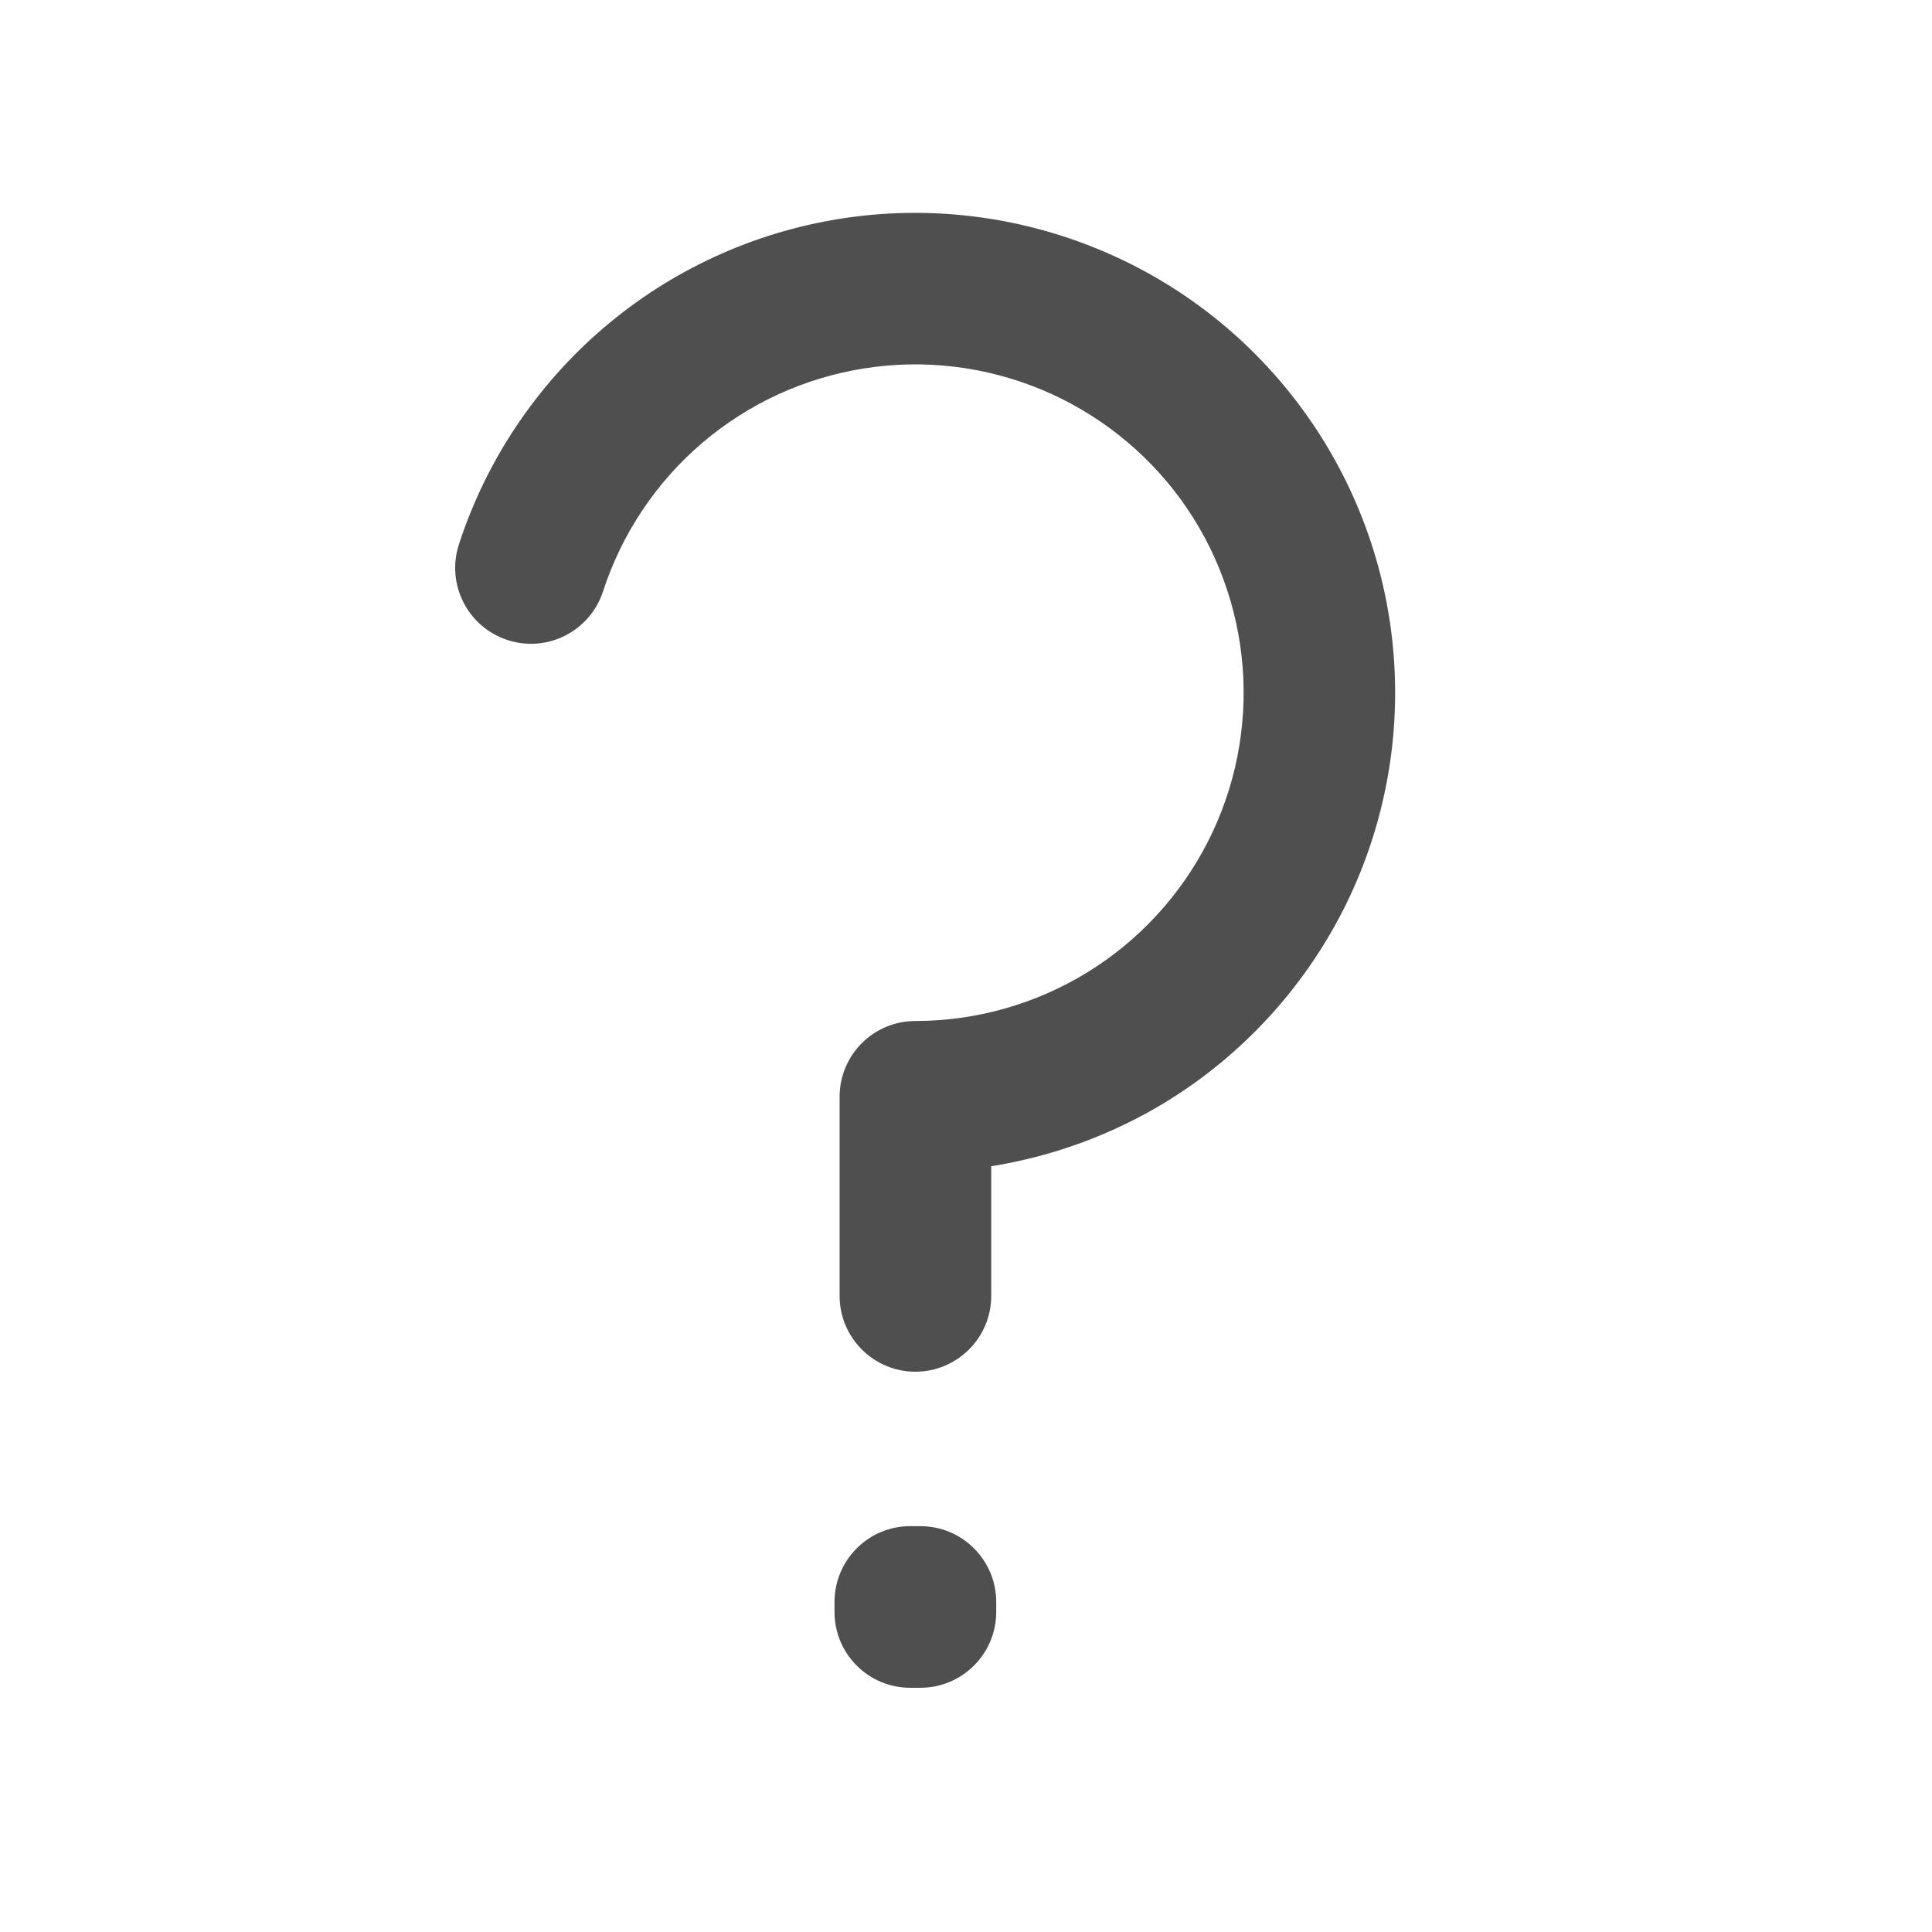
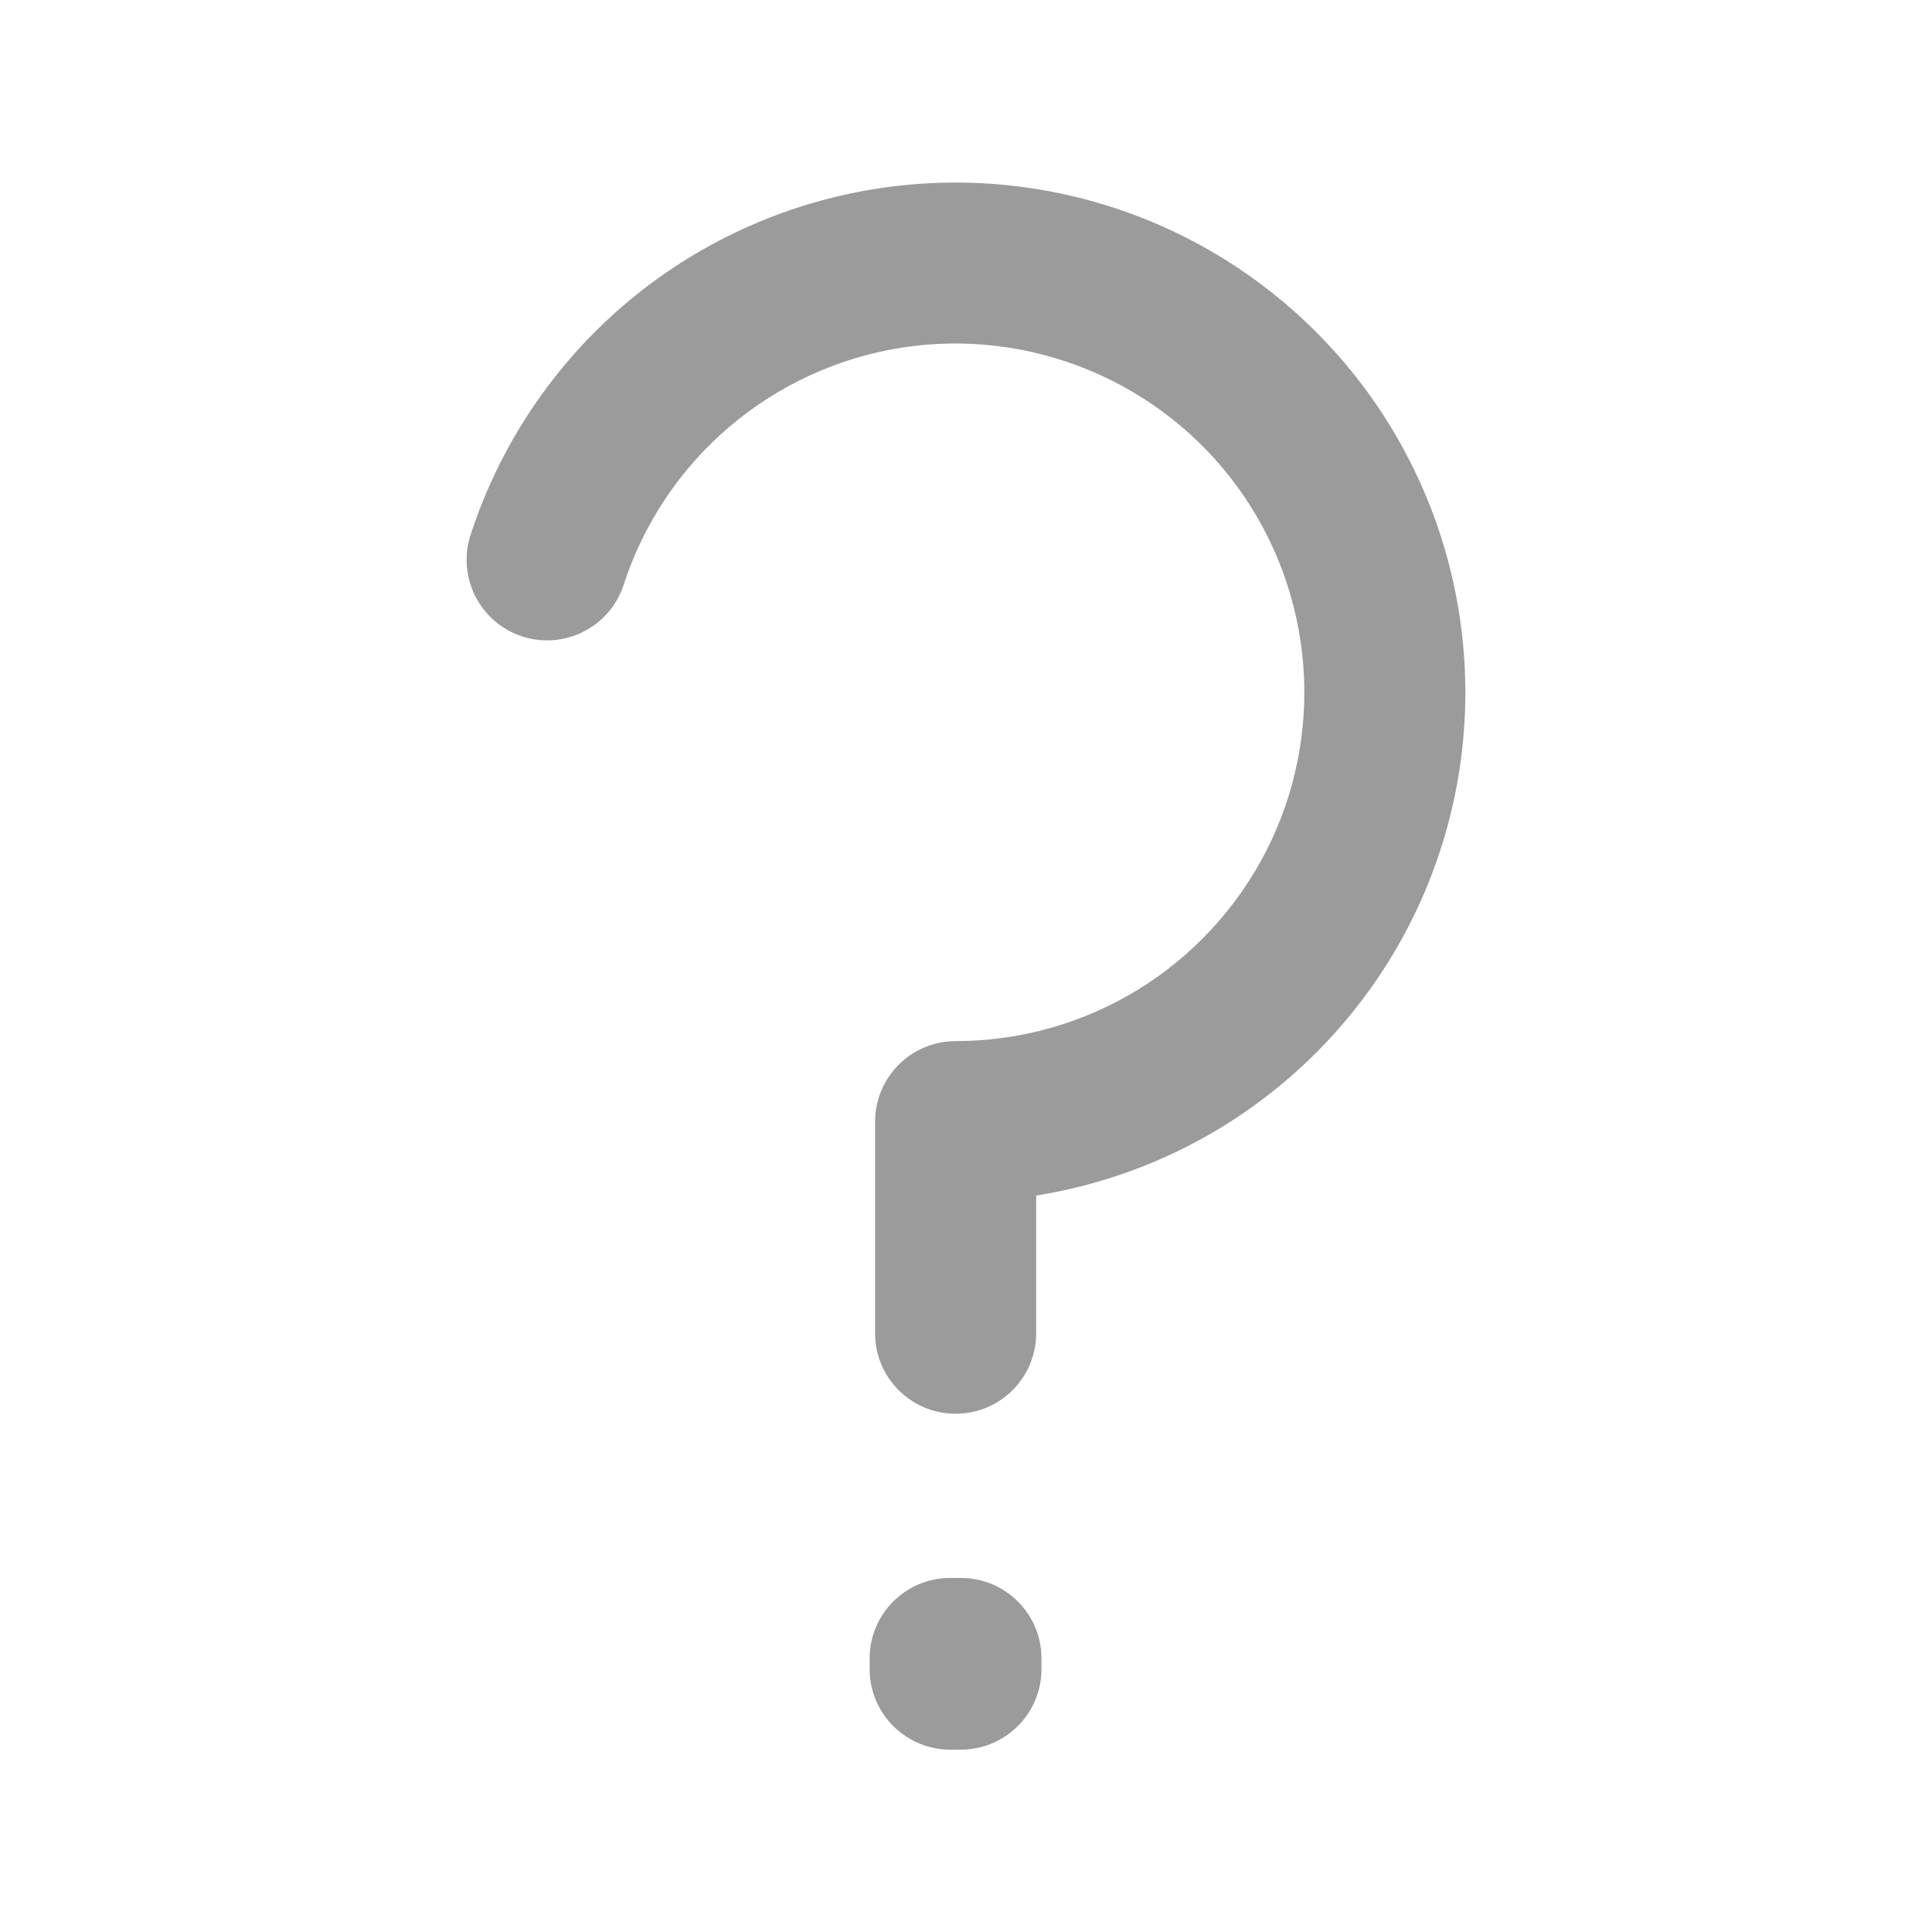
- <svg xmlns="http://www.w3.org/2000/svg" width="17" height="17" viewBox="0 0 17 17" fill="none">
-   <path d="M8.099 13.429C8.467 13.429 8.766 13.728 8.766 14.096V14.184C8.766 14.552 8.467 14.851 8.099 14.851H8.009C7.641 14.851 7.343 14.552 7.343 14.184V14.096C7.343 13.728 7.641 13.429 8.009 13.429H8.099ZM7.388 11.403V9.65C7.388 9.283 7.686 8.984 8.054 8.984C8.586 8.984 9.11 8.836 9.564 8.558C10.018 8.28 10.386 7.881 10.628 7.407C10.87 6.932 10.976 6.399 10.934 5.868C10.892 5.337 10.704 4.827 10.391 4.396C10.078 3.966 9.651 3.63 9.159 3.426C8.667 3.223 8.128 3.158 7.602 3.242C7.076 3.325 6.582 3.553 6.177 3.899C5.772 4.245 5.471 4.697 5.306 5.204C5.192 5.554 4.816 5.746 4.466 5.632C4.116 5.518 3.924 5.141 4.038 4.791C4.278 4.051 4.72 3.391 5.311 2.885C5.903 2.379 6.623 2.047 7.392 1.925C8.161 1.803 8.95 1.897 9.669 2.195C10.389 2.492 11.011 2.983 11.469 3.613C11.927 4.243 12.202 4.987 12.263 5.764C12.324 6.54 12.17 7.317 11.817 8.011C11.463 8.705 10.924 9.288 10.261 9.695C9.788 9.984 9.265 10.175 8.722 10.262V11.403C8.722 11.771 8.423 12.069 8.055 12.07C7.687 12.07 7.388 11.771 7.388 11.403Z" fill="#4F4F4F" />
+ <svg xmlns="http://www.w3.org/2000/svg" width="16" height="16" viewBox="0 0 16 16" fill="none">
+   <path d="M7.958 13.068C8.326 13.068 8.625 13.366 8.625 13.734V13.823C8.625 14.191 8.326 14.489 7.958 14.49H7.868C7.501 14.489 7.202 14.191 7.202 13.823V13.734C7.202 13.366 7.501 13.068 7.868 13.068H7.958ZM7.247 11.042V9.289C7.248 8.921 7.545 8.623 7.913 8.622C8.446 8.622 8.969 8.475 9.423 8.197C9.877 7.918 10.245 7.52 10.487 7.046C10.729 6.571 10.835 6.038 10.793 5.507C10.751 4.975 10.563 4.466 10.25 4.035C9.937 3.604 9.51 3.269 9.018 3.065C8.526 2.861 7.987 2.797 7.461 2.88C6.935 2.964 6.441 3.192 6.036 3.538C5.631 3.884 5.33 4.336 5.165 4.842C5.052 5.192 4.676 5.384 4.325 5.271C3.975 5.157 3.783 4.78 3.897 4.43C4.138 3.689 4.579 3.029 5.171 2.523C5.762 2.018 6.483 1.686 7.251 1.564C8.02 1.442 8.809 1.535 9.529 1.833C10.248 2.131 10.87 2.622 11.328 3.251C11.786 3.881 12.061 4.626 12.122 5.402C12.184 6.178 12.029 6.956 11.676 7.65C11.322 8.344 10.784 8.926 10.12 9.333C9.647 9.623 9.124 9.814 8.581 9.901V11.042C8.581 11.41 8.282 11.708 7.914 11.708C7.546 11.708 7.247 11.41 7.247 11.042Z" fill="#9B9B9B" />
</svg>
